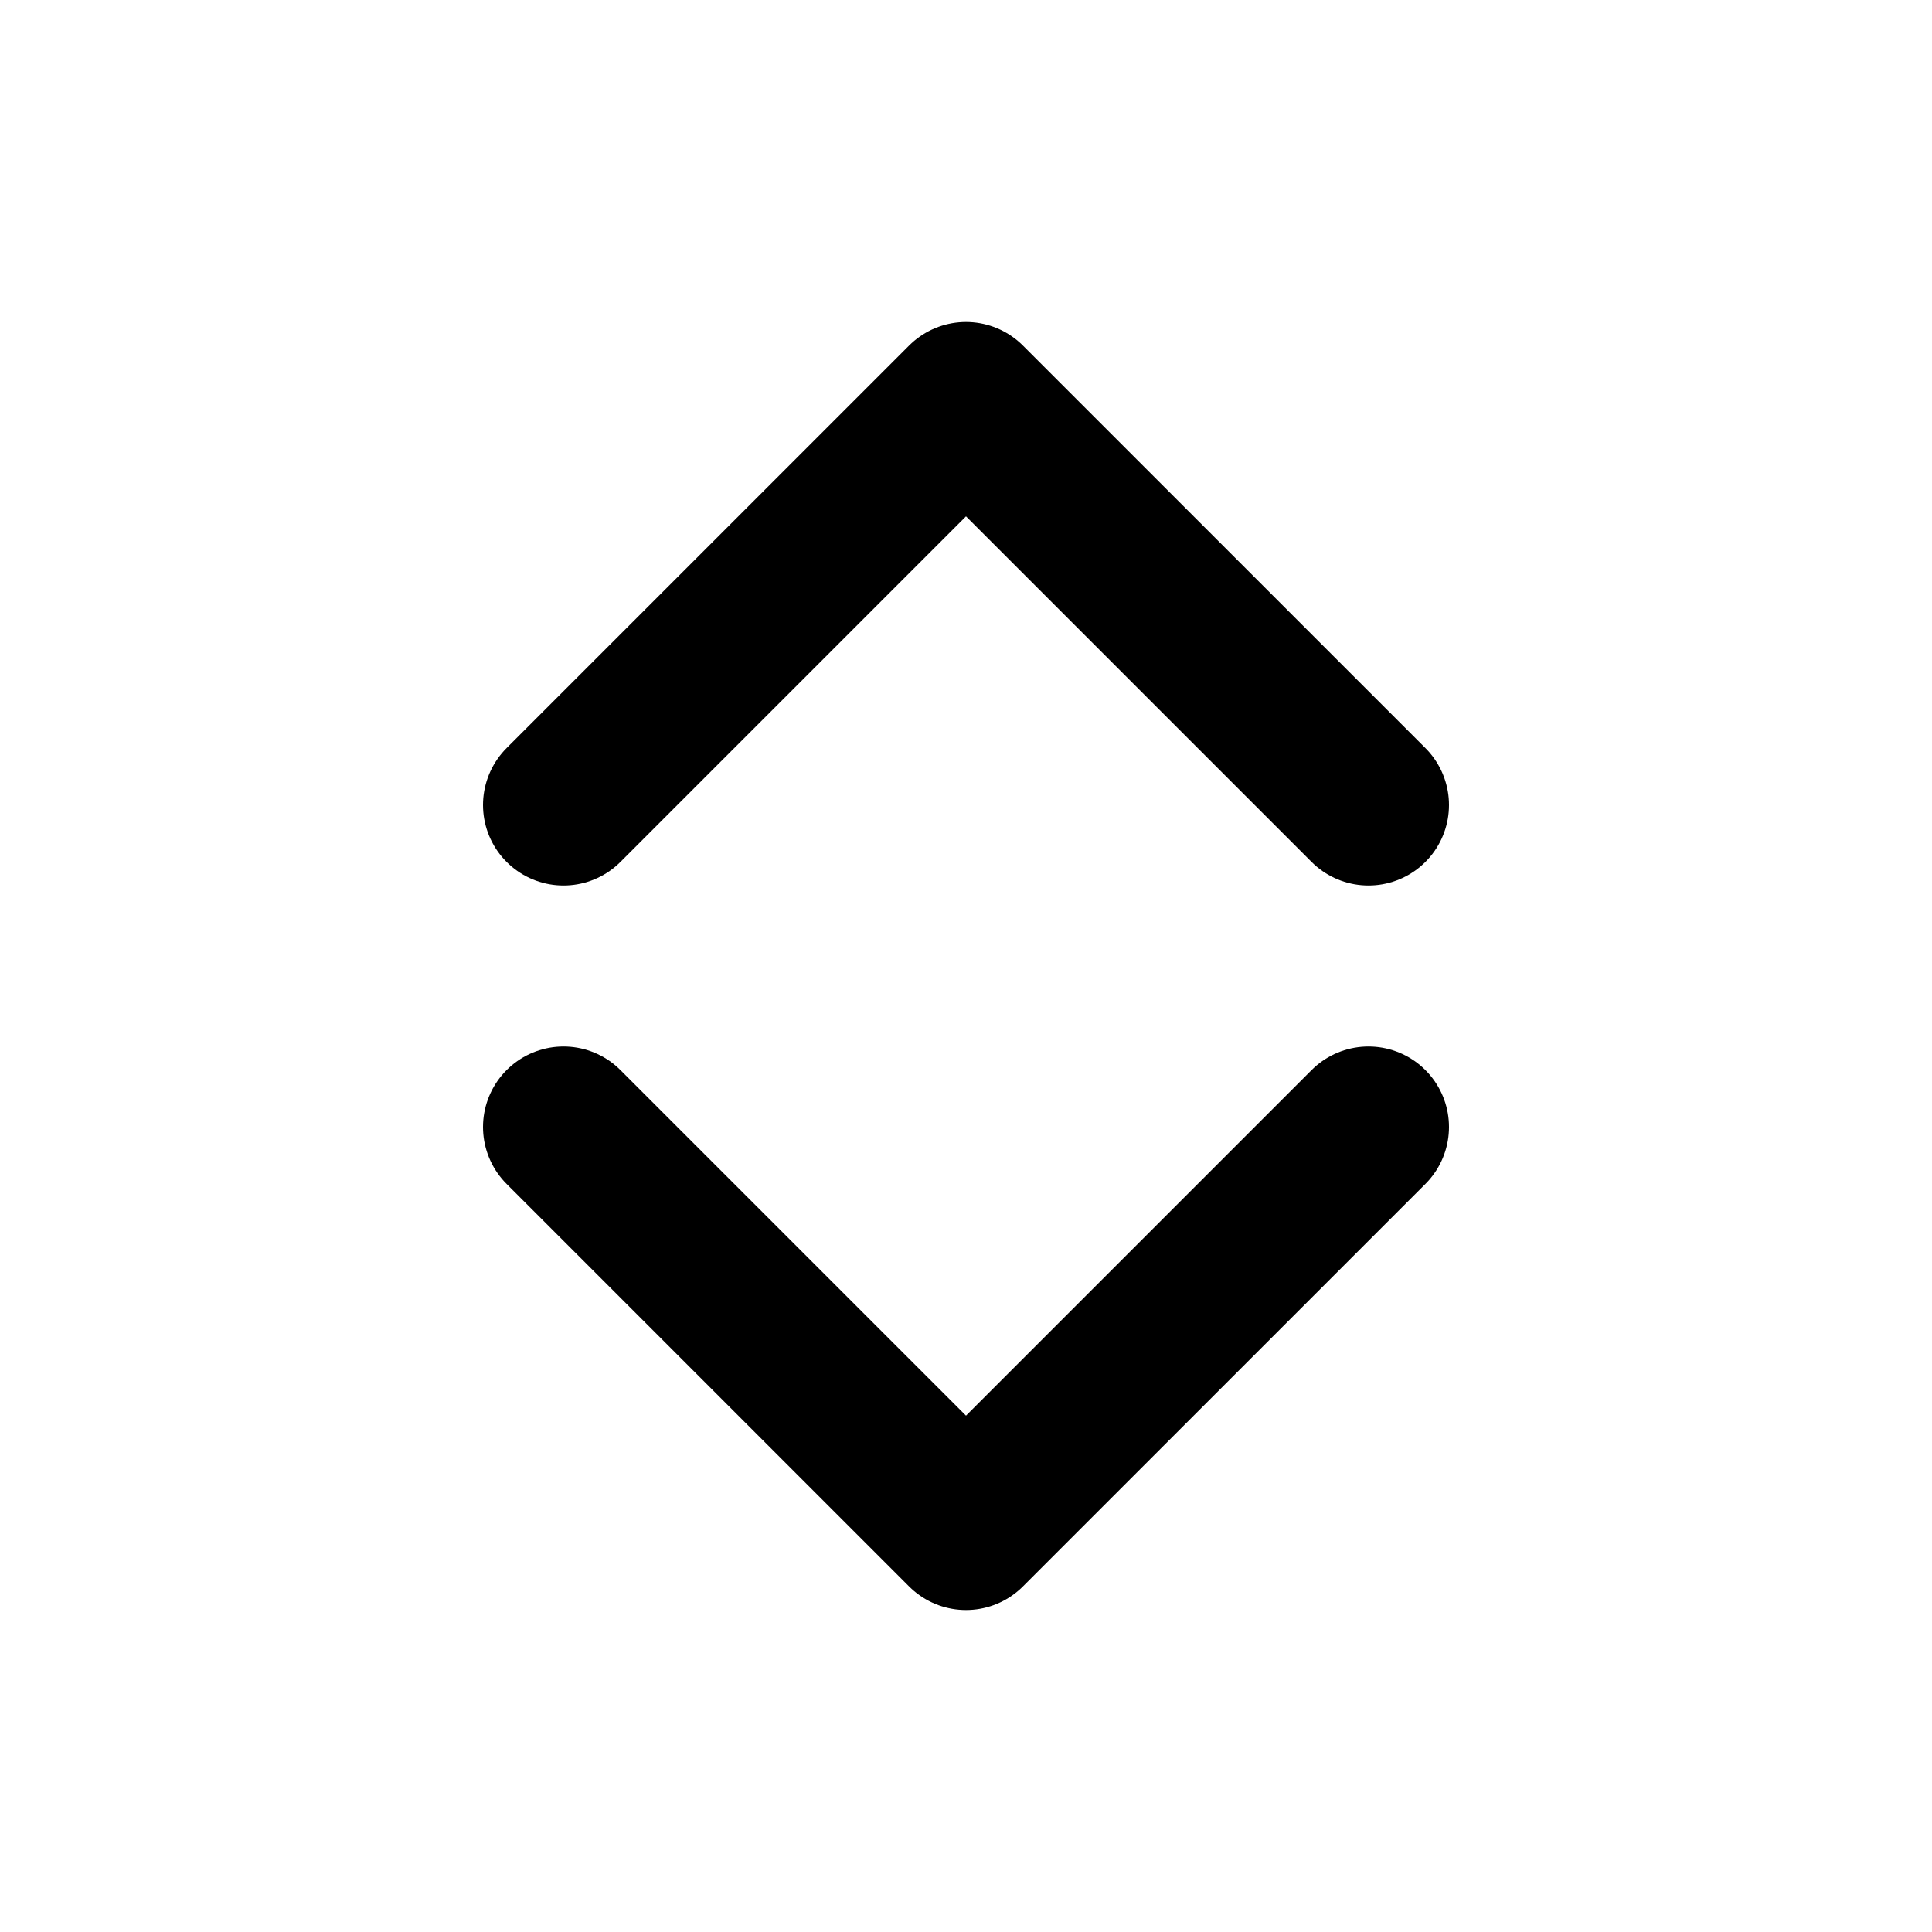
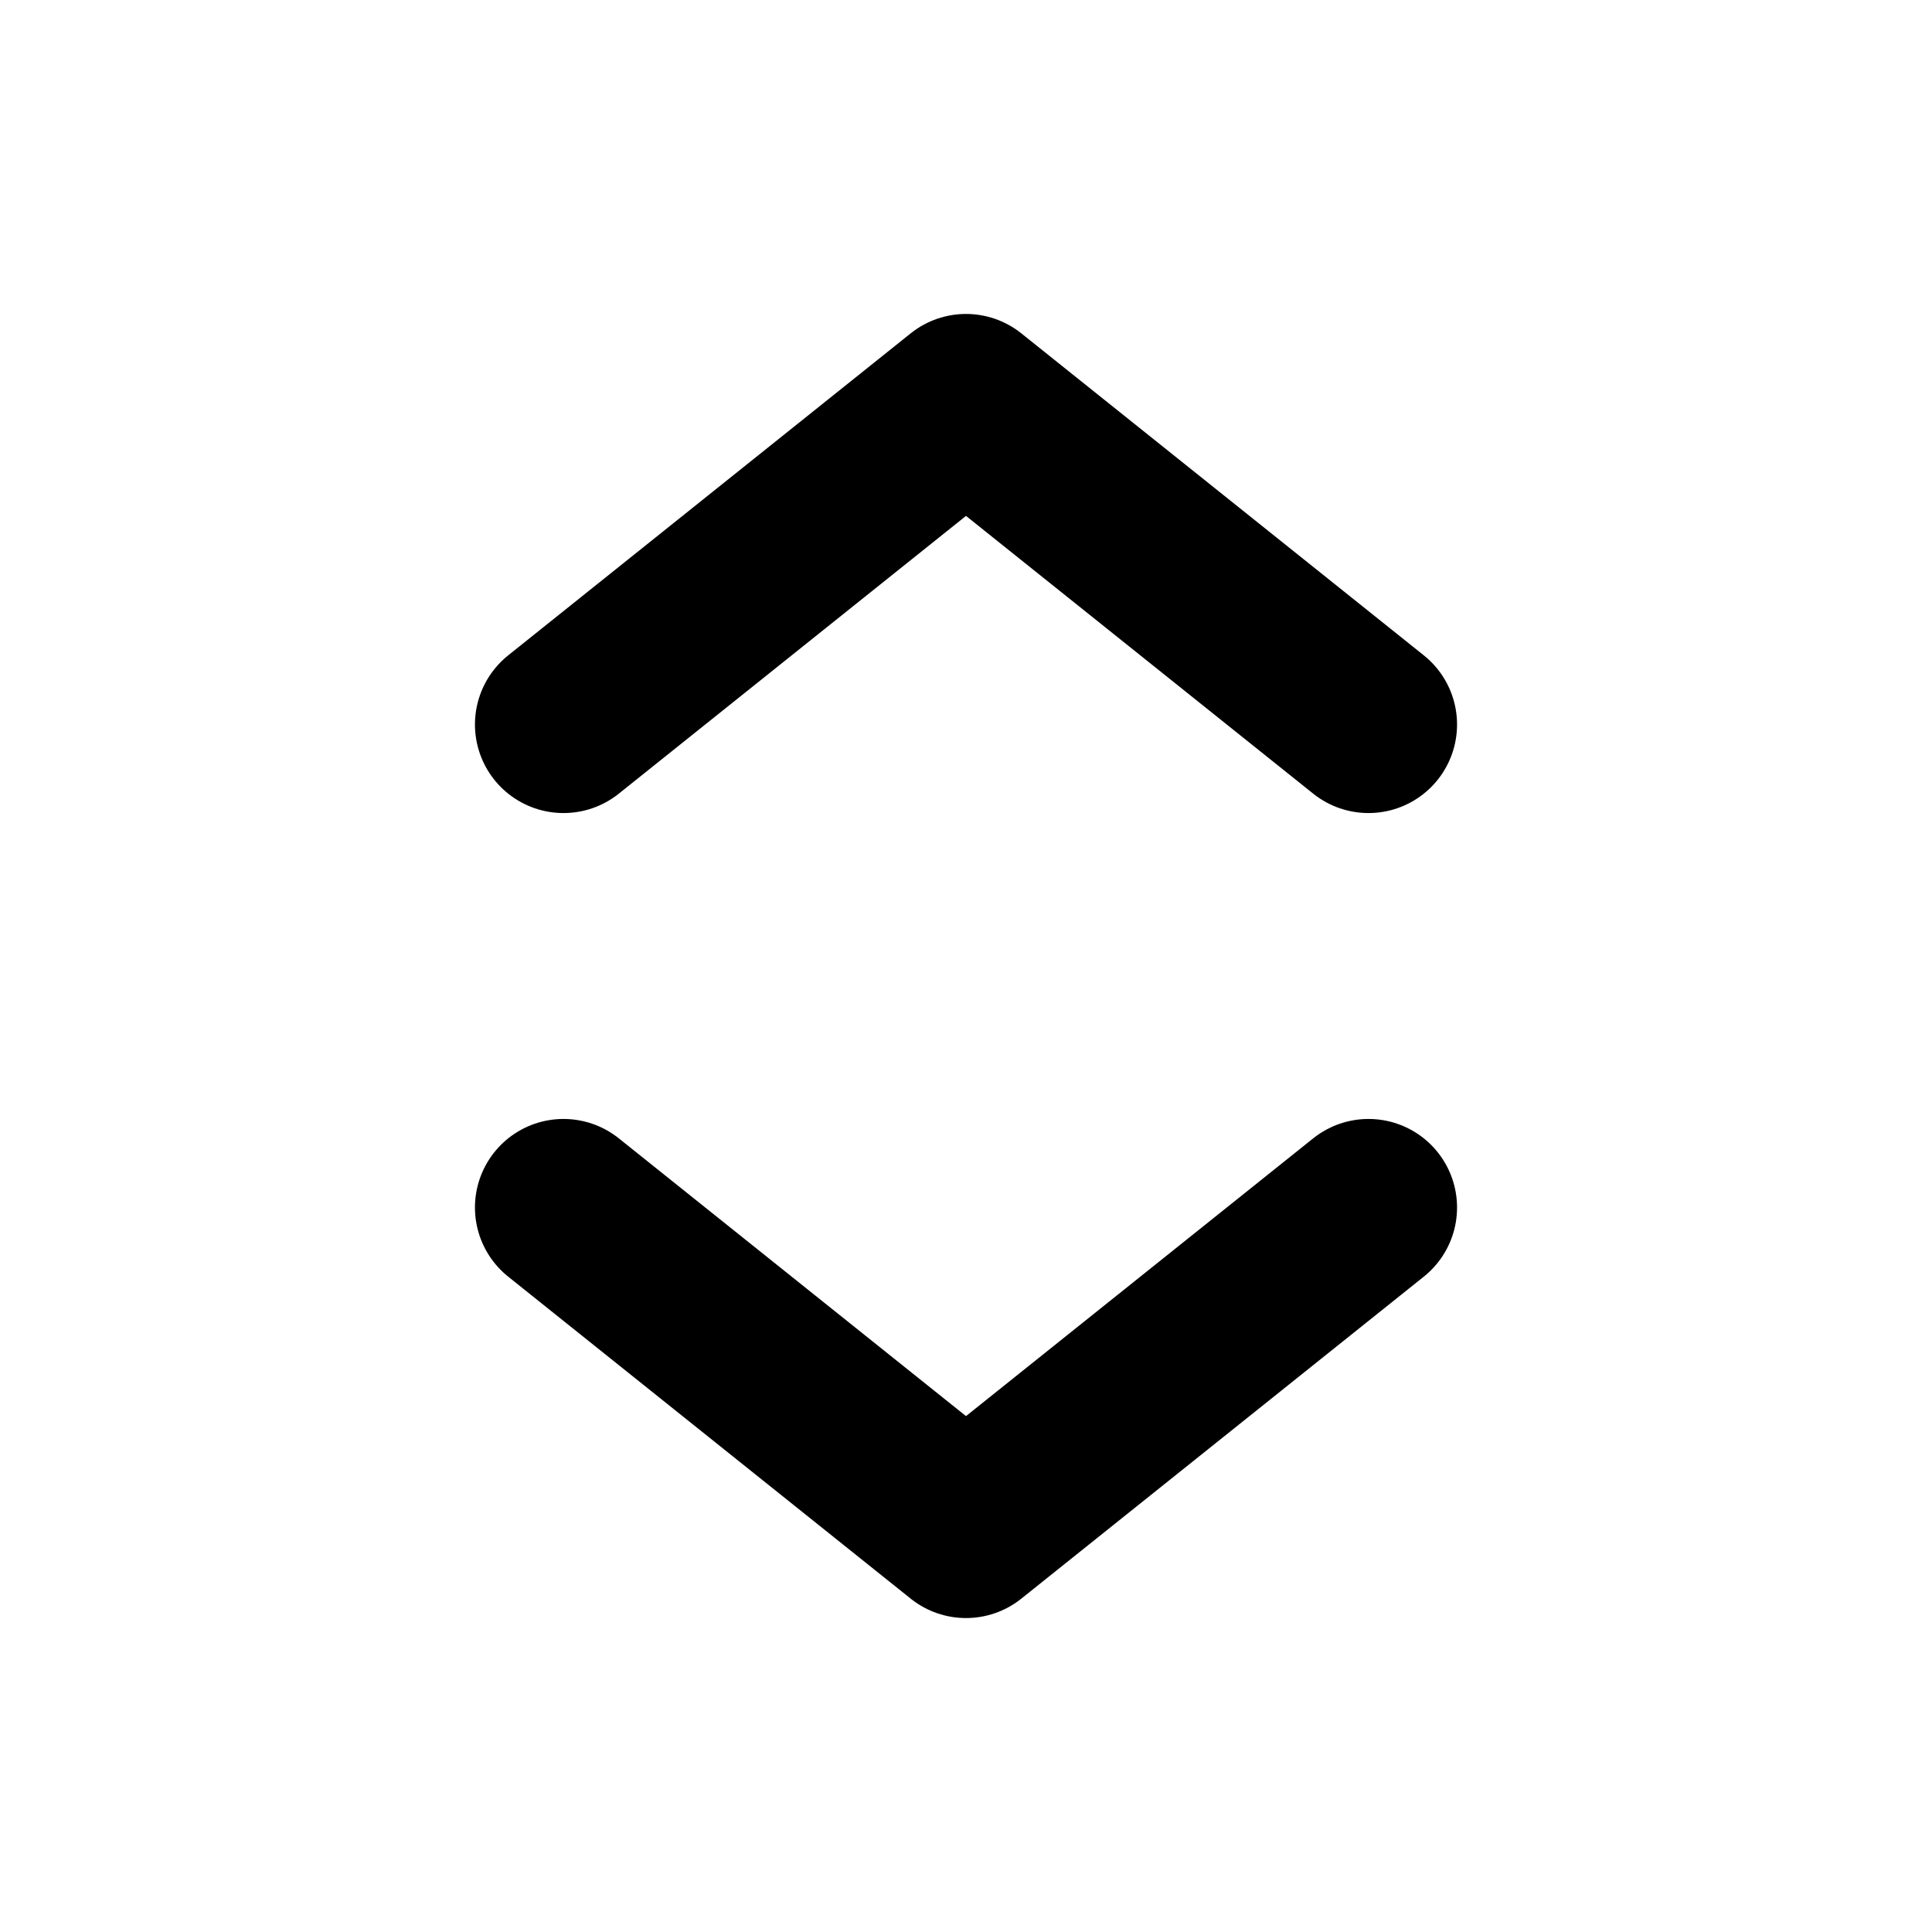
<svg xmlns="http://www.w3.org/2000/svg" width="24" height="24" viewBox="0 0 24 24">
-   <g stroke="#000000" stroke-width="2" stroke-linecap="round" stroke-linejoin="round" fill="none">
-     <path d="M7 10l5-5 5 5" />
-     <path d="M7 14l5 5 5-5" />
+   <g stroke="#000000" stroke-width="2.2" stroke-linecap="round" stroke-linejoin="round" fill="none">
+     <path d="M7 9l5-4 5 4" />
+     <path d="M7 15l5 4 5-4" />
  </g>
</svg>
